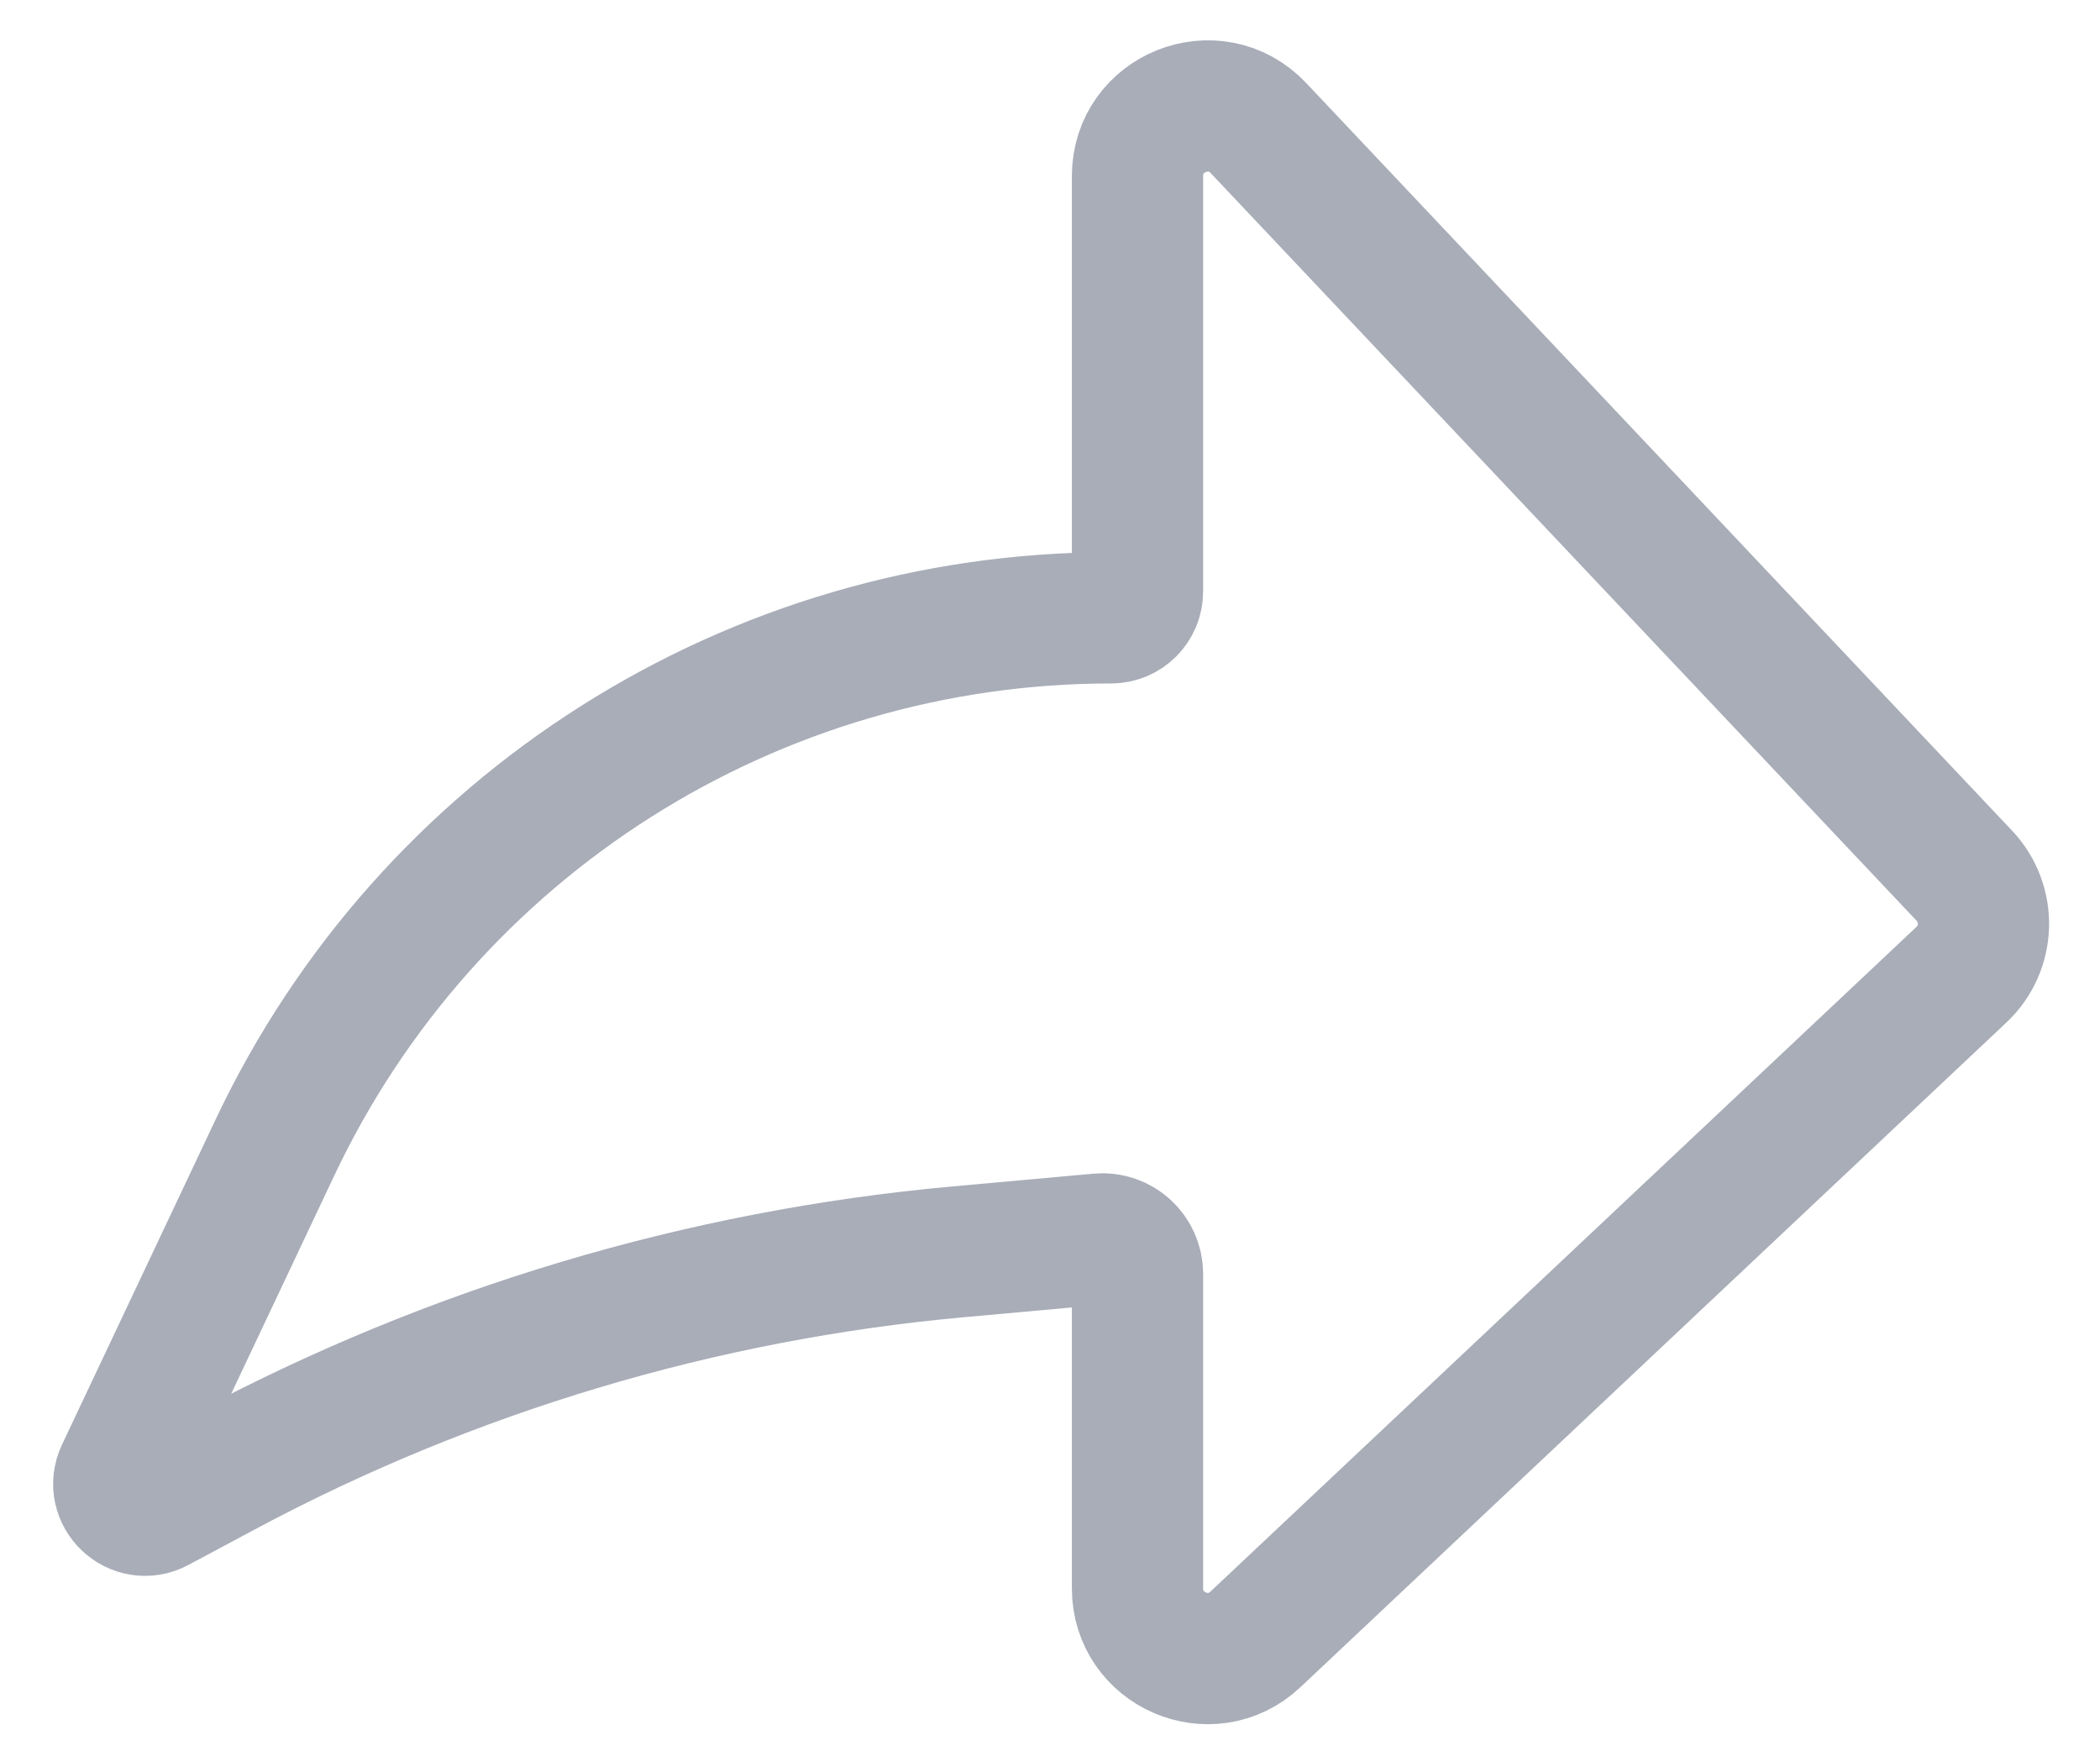
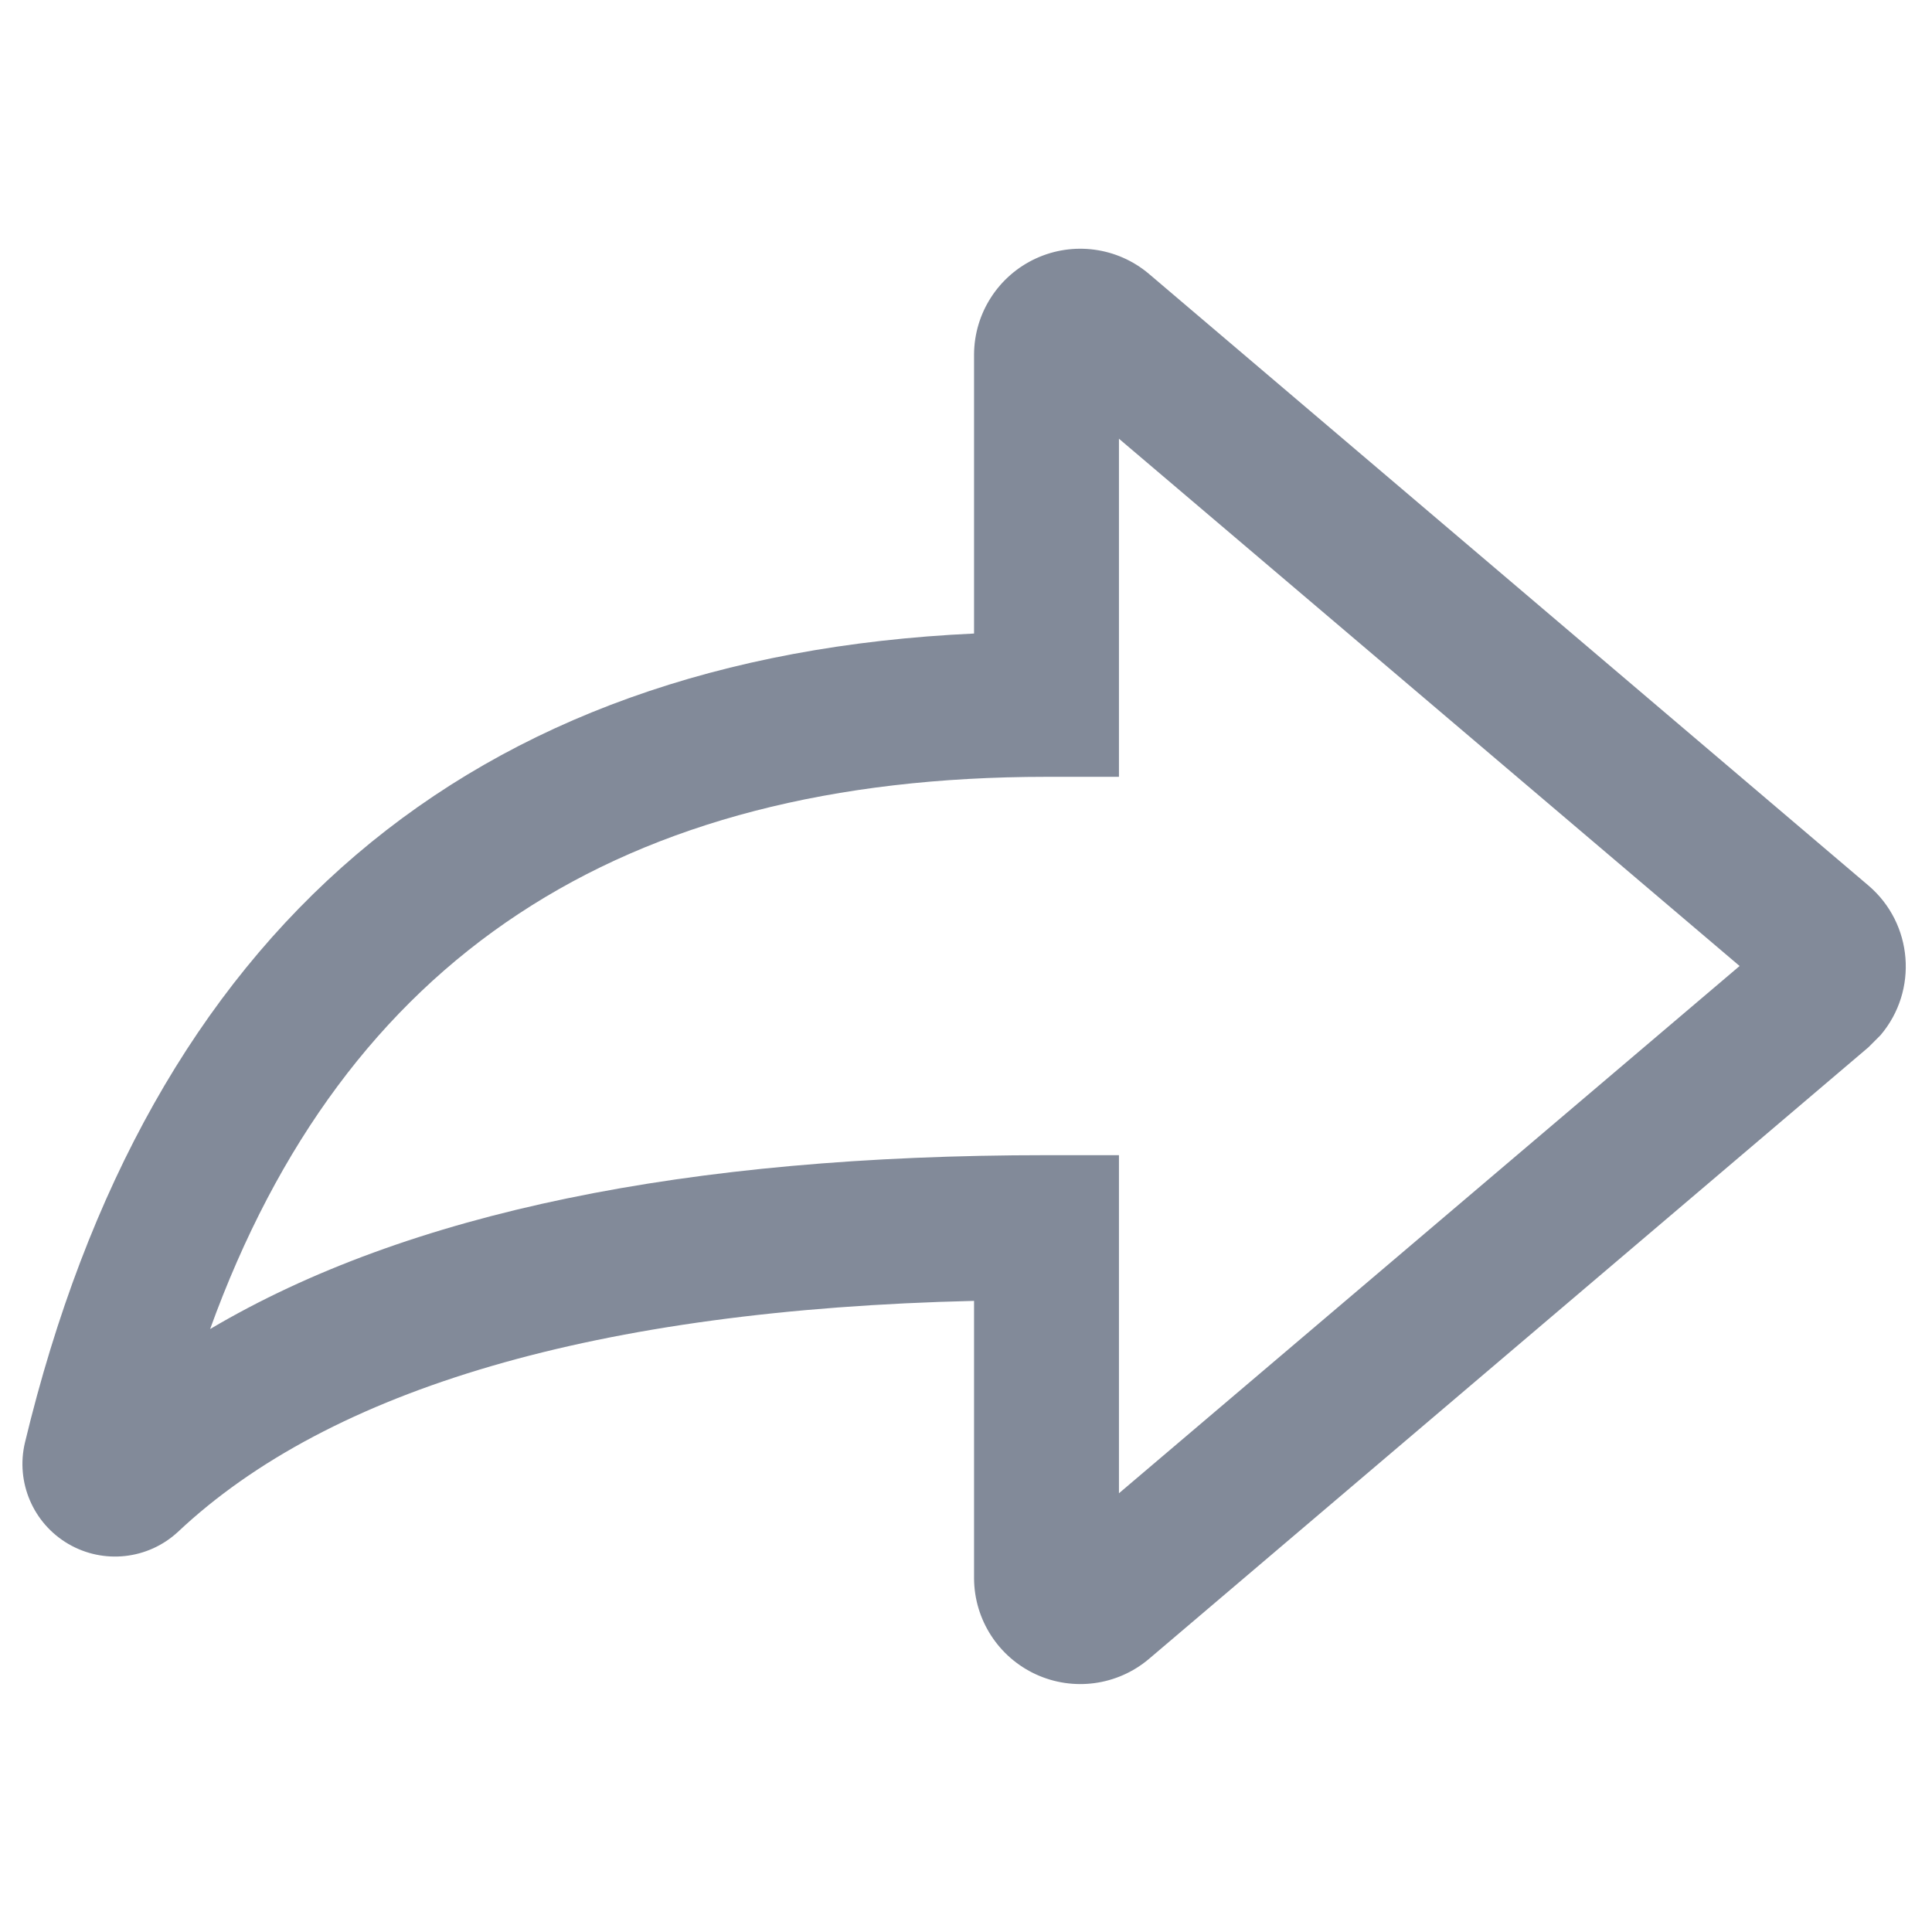
- <svg xmlns="http://www.w3.org/2000/svg" width="24" height="20" viewBox="0 0 24 20" fill="none">
-   <path d="M13 2.012V6.757C13 6.924 12.865 7.059 12.698 7.059C8.609 7.059 4.886 9.418 3.14 13.116L1.387 16.826C1.264 17.088 1.545 17.355 1.8 17.219L2.559 16.813C5.16 15.423 8.014 14.569 10.951 14.303L12.564 14.157C12.798 14.136 13 14.32 13 14.556V18.148C13 18.85 13.838 19.212 14.348 18.731L22.416 11.137C22.739 10.834 22.753 10.327 22.45 10.006L14.382 1.463C13.885 0.937 13 1.288 13 2.012Z" stroke="#A8ADB8" stroke-width="1.5" />
+ <svg xmlns="http://www.w3.org/2000/svg" viewBox="0 0 24 24">
+   <path d="m0 0h24v24h-24z" fill="none" />
+   <path d="m12.1 7.87v-3.47a1.32 1.32 0 0 1 2.17-1l8.94 7.6a1.32 1.32 0 0 1 .15 1.86l-.15.15-8.94 7.6a1.32 1.32 0 0 1 -2.17-1v-3.45c-4.68.11-8 1.09-9.89 2.87a1.15 1.15 0 0 1 -1.9-1.11c1.53-6.36 5.51-9.76 11.79-10.05zm1.8-2.42v4.2h-.9c-5.3 0-8.72 2.25-10.39 6.86 2.45-1.45 5.92-2.16 10.39-2.16h.9v4.2l7.71-6.55z" fill="#828a99" />
</svg>
